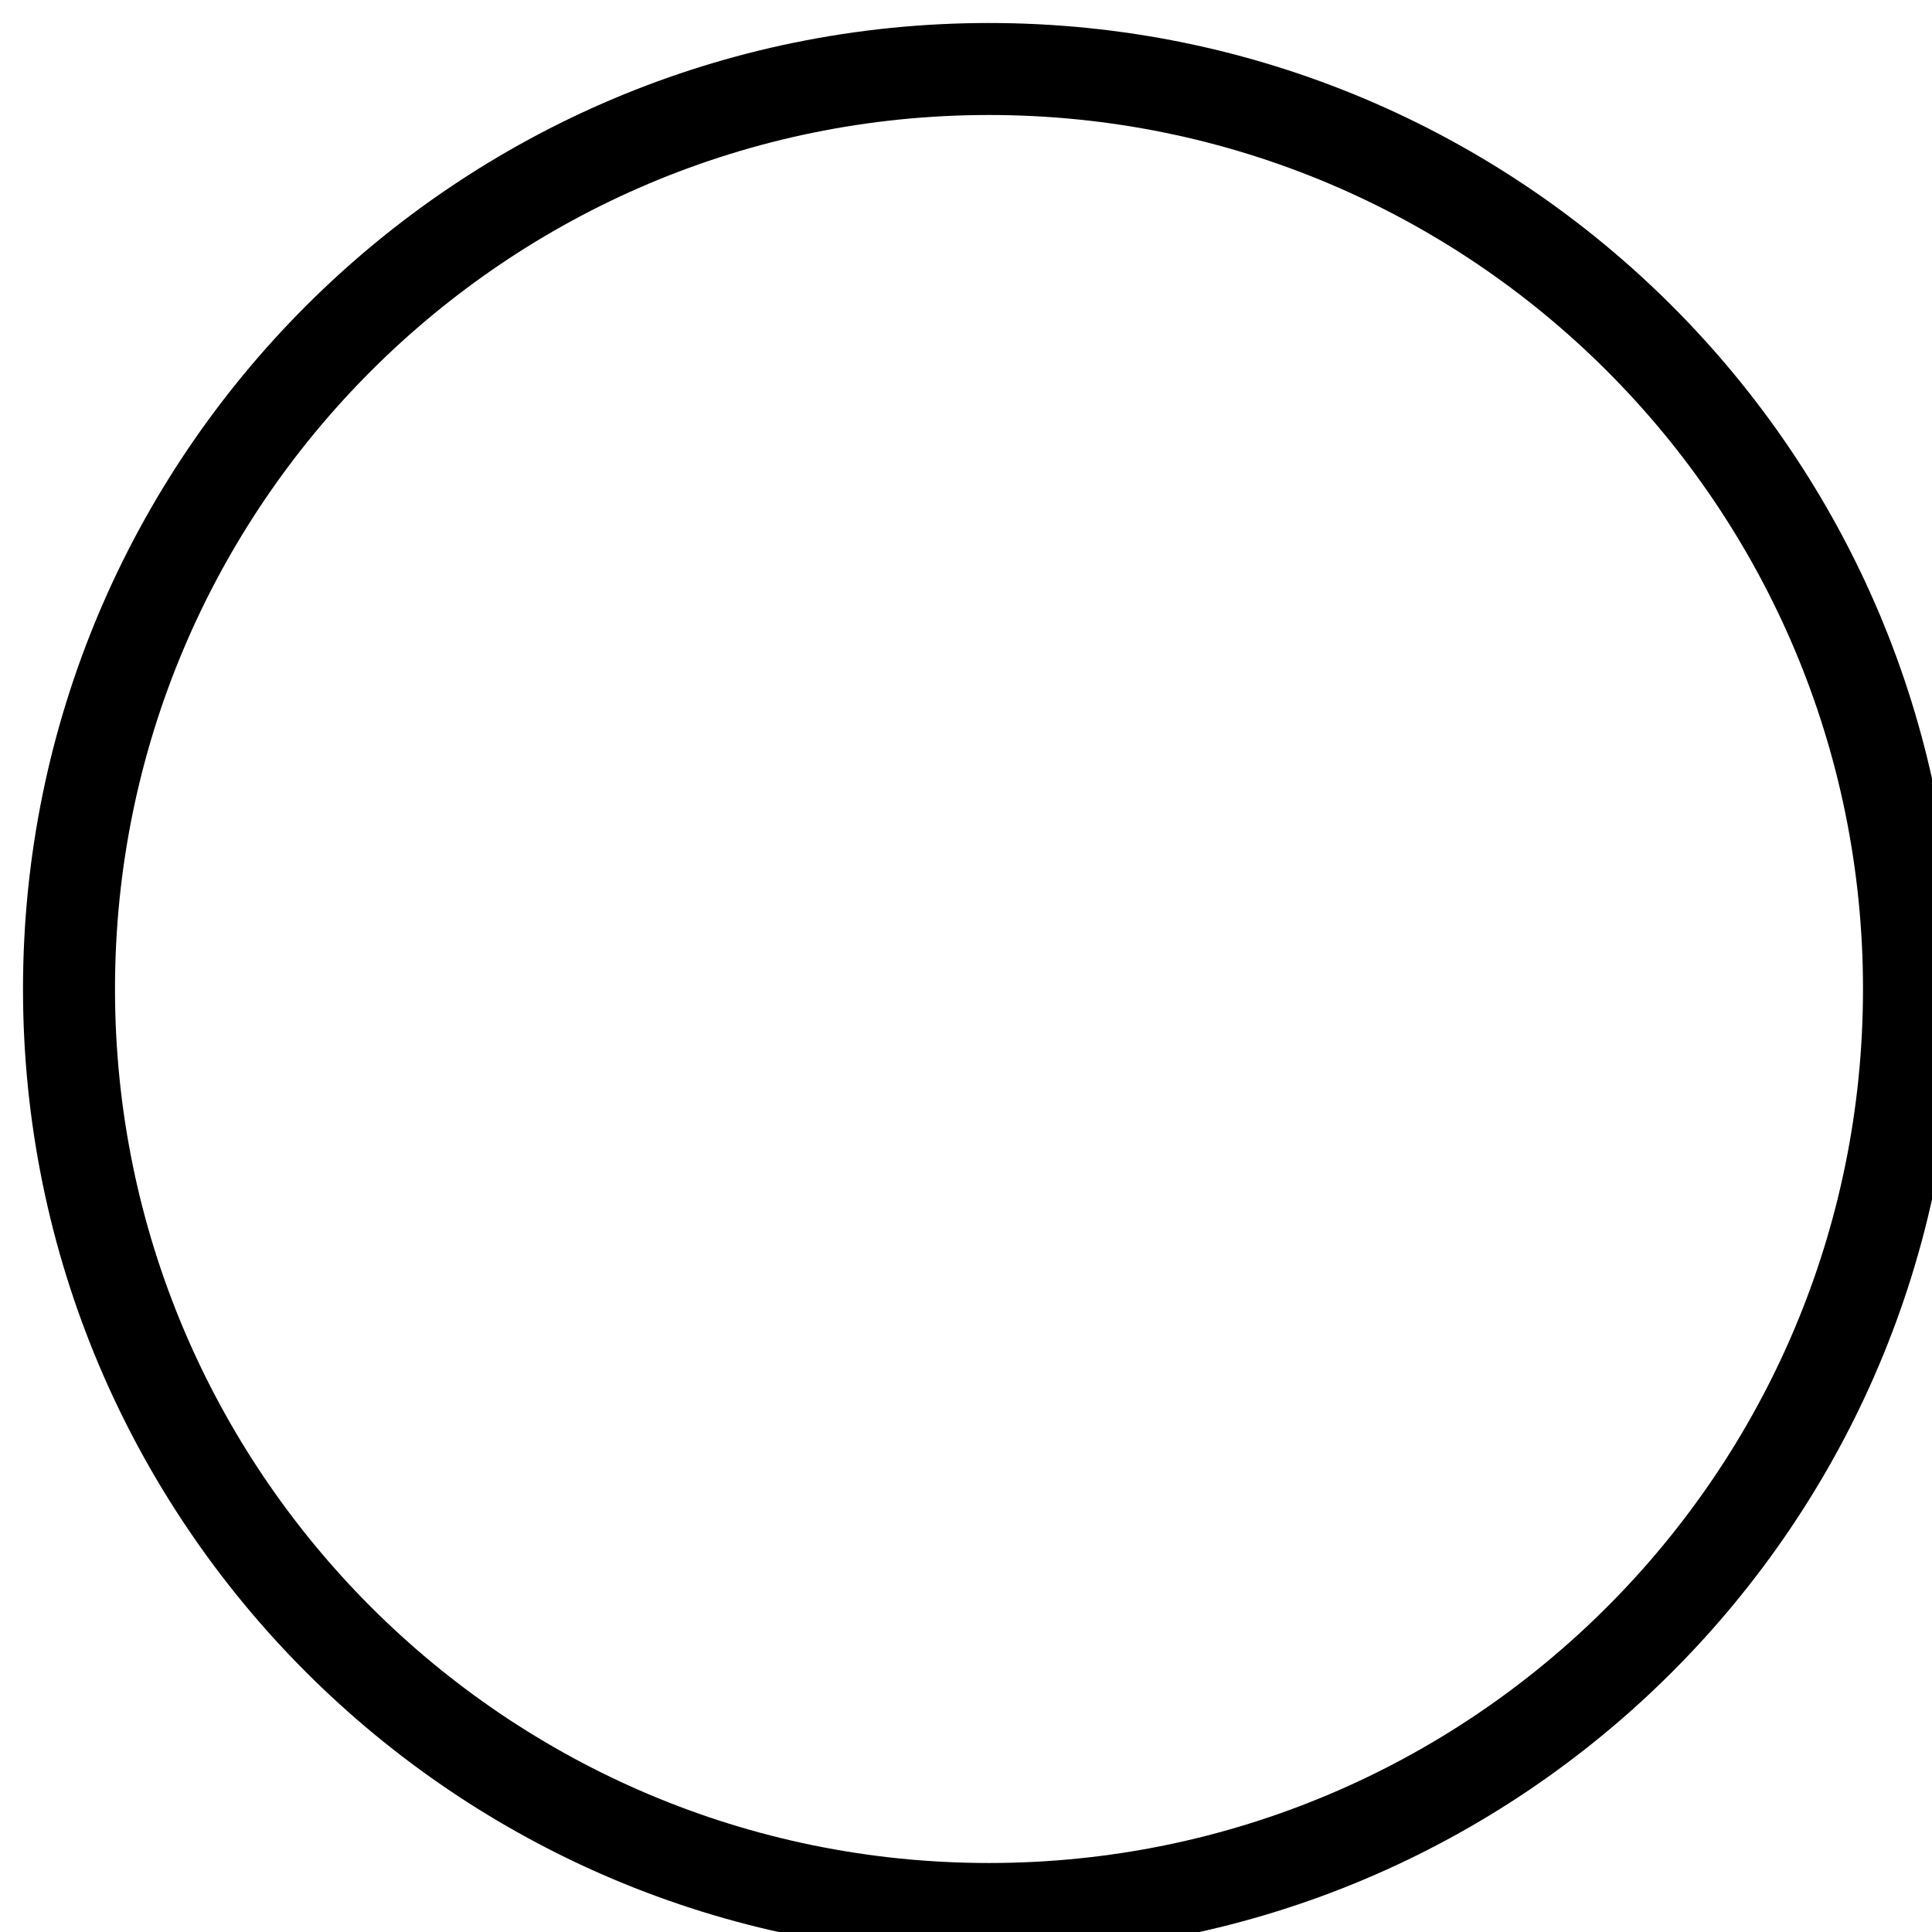
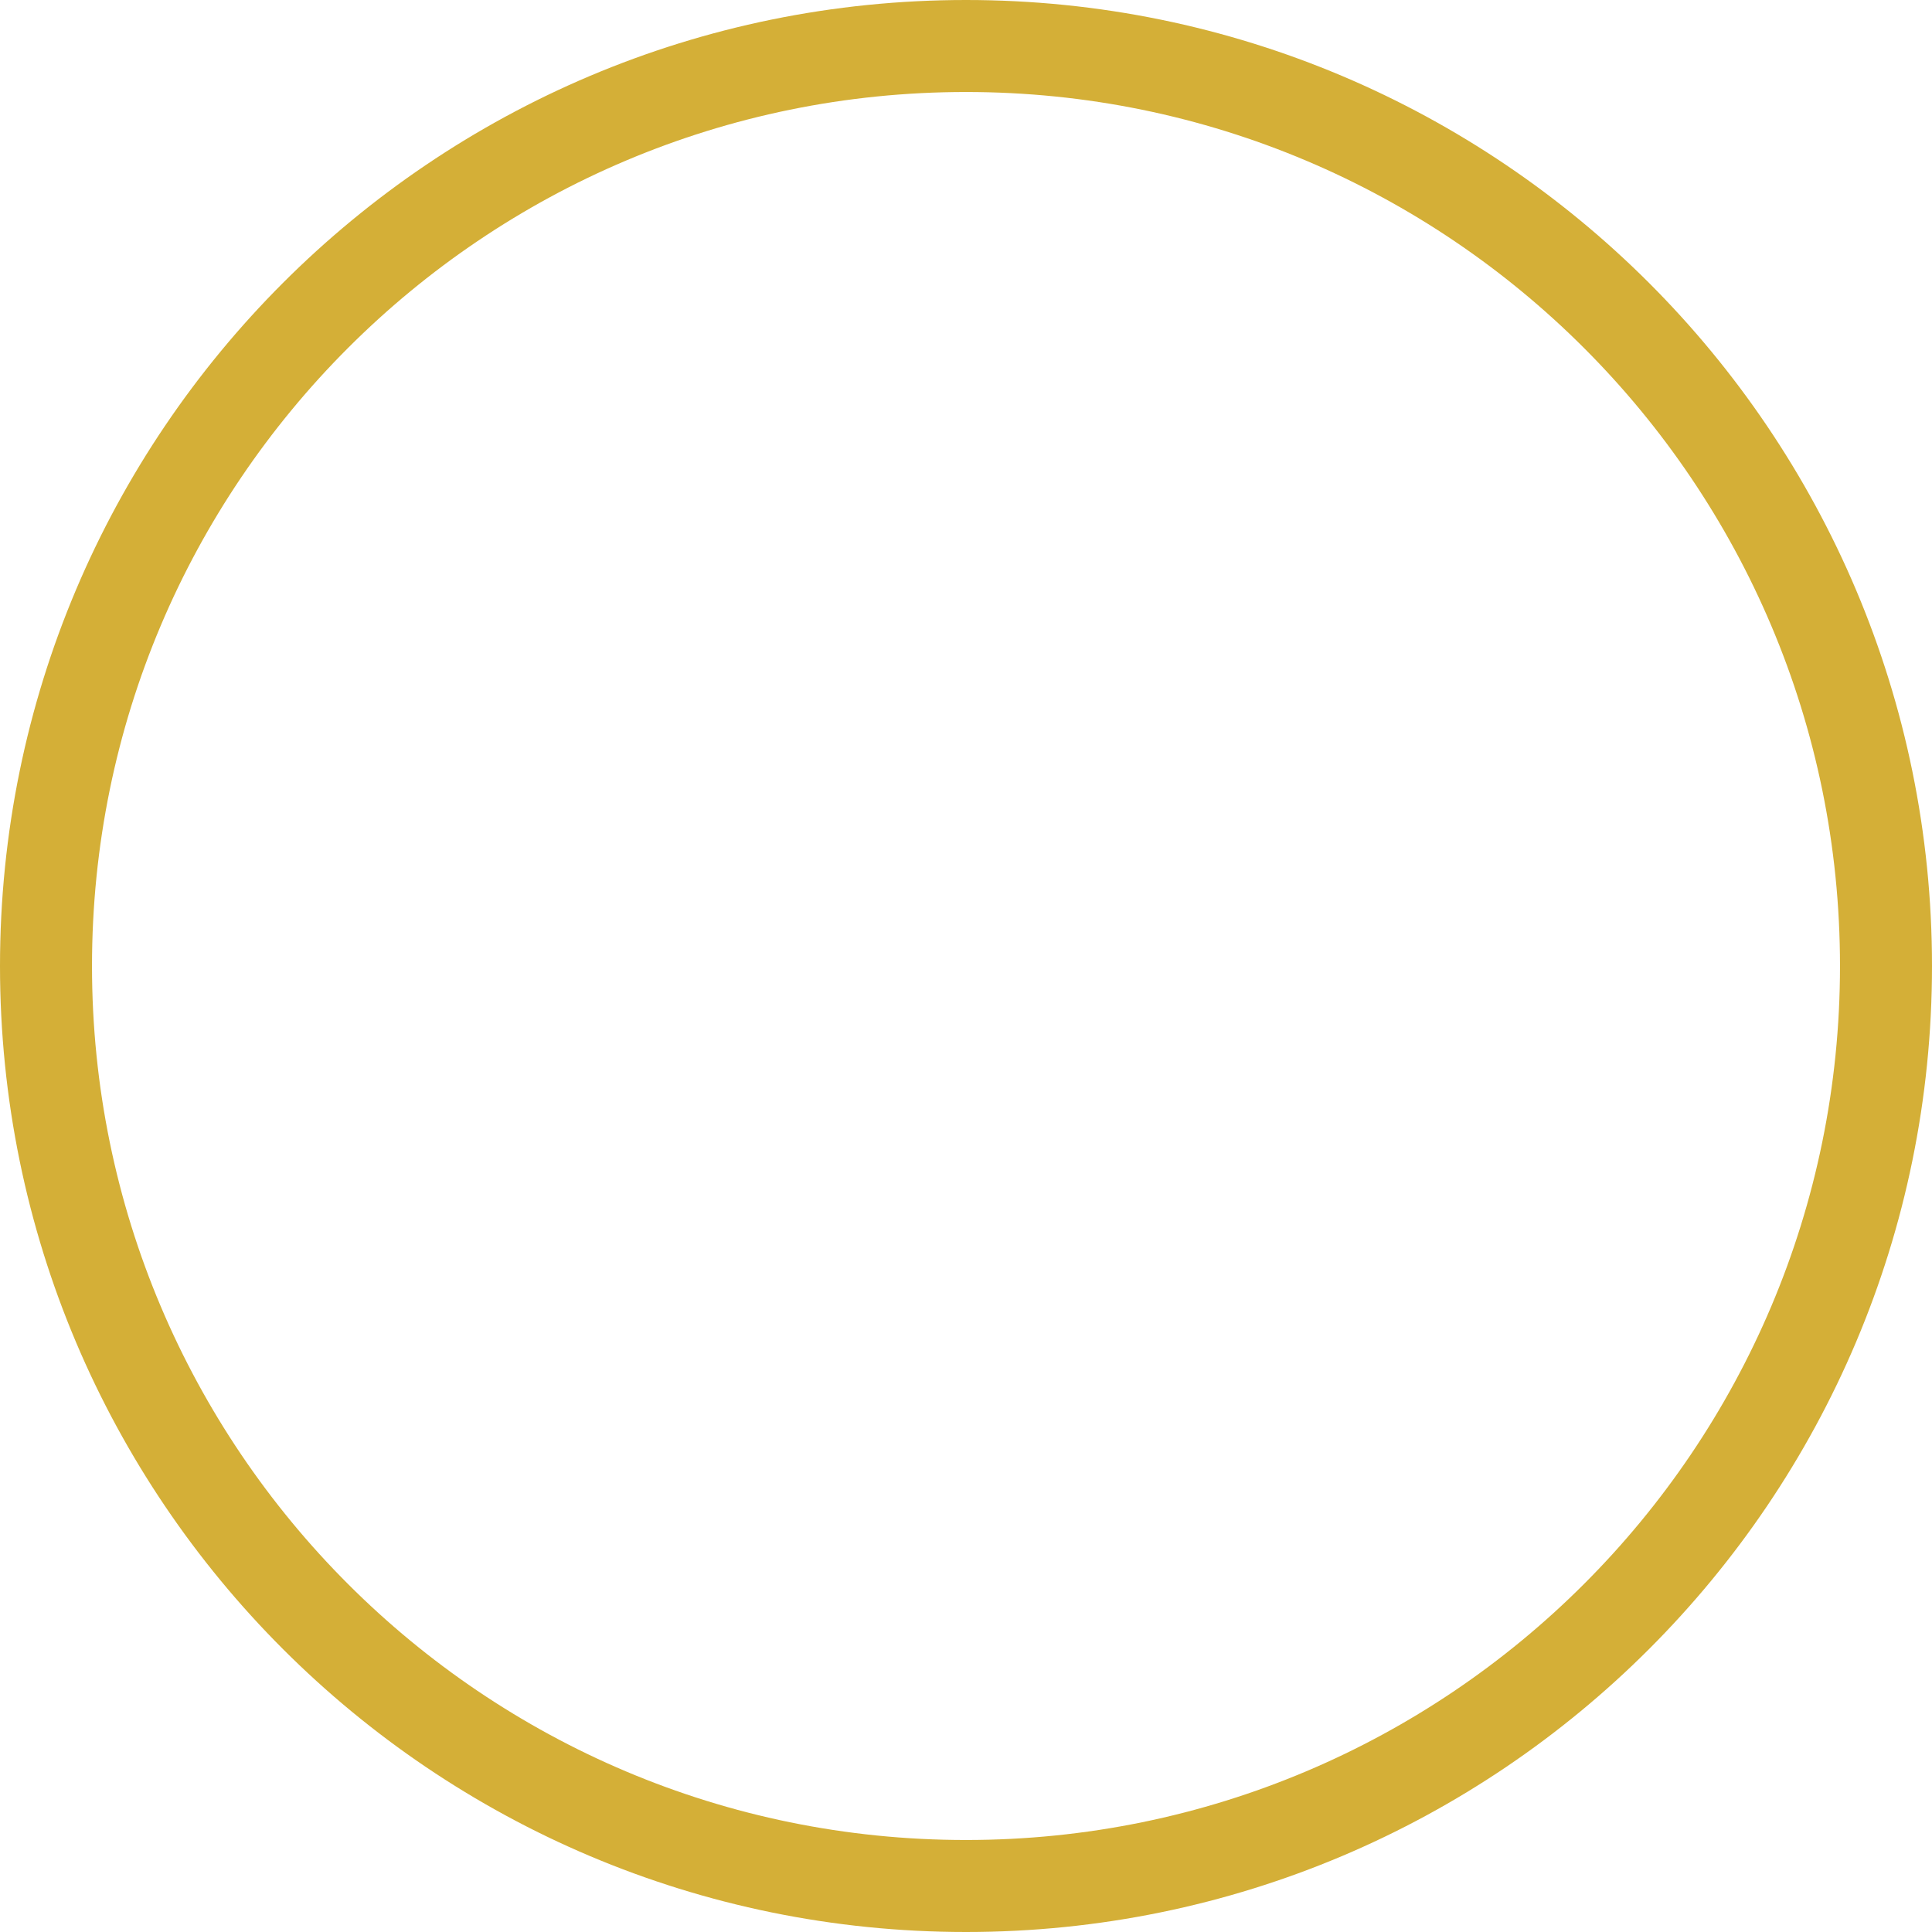
- <svg xmlns="http://www.w3.org/2000/svg" style="background: transparent; background-color: transparent; color-scheme: light dark;" version="1.1" width="42px" height="42px" viewBox="0 0 42 42" content="&lt;mxfile host=&quot;Electron&quot; agent=&quot;Mozilla/5.0 (Windows NT 10.0; Win64; x64) AppleWebKit/537.36 (KHTML, like Gecko) draw.io/29.0.3 Chrome/140.0.734.249 Electron/38.7.0 Safari/537.36&quot; version=&quot;29.0.3&quot;&gt;&#10;  &lt;diagram name=&quot;Page-1&quot; id=&quot;5lI3gmdUAm1PFeRLhP7k&quot;&gt;&#10;    &lt;mxGraphModel dx=&quot;2037&quot; dy=&quot;1213&quot; grid=&quot;1&quot; gridSize=&quot;10&quot; guides=&quot;1&quot; tooltips=&quot;1&quot; connect=&quot;1&quot; arrows=&quot;1&quot; fold=&quot;1&quot; page=&quot;1&quot; pageScale=&quot;1&quot; pageWidth=&quot;827&quot; pageHeight=&quot;1169&quot; math=&quot;0&quot; shadow=&quot;0&quot;&gt;&#10;      &lt;root&gt;&#10;        &lt;mxCell id=&quot;0&quot; /&gt;&#10;        &lt;mxCell id=&quot;1&quot; parent=&quot;0&quot; /&gt;&#10;        &lt;mxCell id=&quot;W2KNoy_C3I_WIDEGBQWb-11&quot; value=&quot;&quot; style=&quot;verticalLabelPosition=bottom;verticalAlign=top;html=1;shape=mxgraph.flowchart.on-page_reference;strokeWidth=2;strokeColor=light-dark(#000000,#D4AF37);fillColor=none;&quot; vertex=&quot;1&quot; parent=&quot;1&quot;&gt;&#10;          &lt;mxGeometry x=&quot;170&quot; y=&quot;580&quot; width=&quot;40&quot; height=&quot;40&quot; as=&quot;geometry&quot; /&gt;&#10;        &lt;/mxCell&gt;&#10;      &lt;/root&gt;&#10;    &lt;/mxGraphModel&gt;&#10;  &lt;/diagram&gt;&#10;&lt;/mxfile&gt;&#10;">
+ <svg xmlns="http://www.w3.org/2000/svg" style="background: transparent; background-color: transparent; color-scheme: light dark;" version="1.1" width="42px" height="42px" viewBox="0 0 42 42" content="&lt;mxfile host=&quot;Electron&quot; agent=&quot;Mozilla/5.0 (Windows NT 10.0; Win64; x64) AppleWebKit/537.36 (KHTML, like Gecko) draw.io/29.0.3 Chrome/140.0.734.249 Electron/38.7.0 Safari/537.36&quot; version=&quot;29.0.3&quot;&gt;&#10;  &lt;diagram name=&quot;Page-1&quot; id=&quot;5lI3gmdUAm1PFeRLhP7k&quot;&gt;&#10;    &lt;mxGraphModel dx=&quot;1426&quot; dy=&quot;849&quot; grid=&quot;1&quot; gridSize=&quot;10&quot; guides=&quot;1&quot; tooltips=&quot;1&quot; connect=&quot;1&quot; arrows=&quot;1&quot; fold=&quot;1&quot; page=&quot;1&quot; pageScale=&quot;1&quot; pageWidth=&quot;827&quot; pageHeight=&quot;1169&quot; math=&quot;0&quot; shadow=&quot;0&quot;&gt;&#10;      &lt;root&gt;&#10;        &lt;mxCell id=&quot;0&quot; /&gt;&#10;        &lt;mxCell id=&quot;1&quot; parent=&quot;0&quot; /&gt;&#10;        &lt;mxCell id=&quot;W2KNoy_C3I_WIDEGBQWb-11&quot; value=&quot;&quot; style=&quot;verticalLabelPosition=bottom;verticalAlign=top;html=1;shape=mxgraph.flowchart.on-page_reference;strokeWidth=2;strokeColor=light-dark(#D4AF37,#D4AF37);fillColor=none;&quot; parent=&quot;1&quot; vertex=&quot;1&quot;&gt;&#10;          &lt;mxGeometry x=&quot;170&quot; y=&quot;580&quot; width=&quot;40&quot; height=&quot;40&quot; as=&quot;geometry&quot; /&gt;&#10;        &lt;/mxCell&gt;&#10;      &lt;/root&gt;&#10;    &lt;/mxGraphModel&gt;&#10;  &lt;/diagram&gt;&#10;&lt;/mxfile&gt;&#10;">
  <defs />
  <g>
    <g data-cell-id="0">
      <g data-cell-id="1">
        <g data-cell-id="W2KNoy_C3I_WIDEGBQWb-11">
-           <g transform="translate(0.5,0.5)">
-             <ellipse cx="21" cy="21" rx="20" ry="20" fill="none" stroke="#000000" stroke-width="2" pointer-events="all" style="stroke: light-dark(rgb(0, 0, 0), rgb(212, 175, 55));" />
+           <g>
+             <ellipse cx="21" cy="21" rx="20" ry="20" fill="none" stroke="#d4af37" stroke-width="2" pointer-events="all" style="stroke: rgb(212, 175, 55);" />
          </g>
        </g>
      </g>
    </g>
  </g>
</svg>
